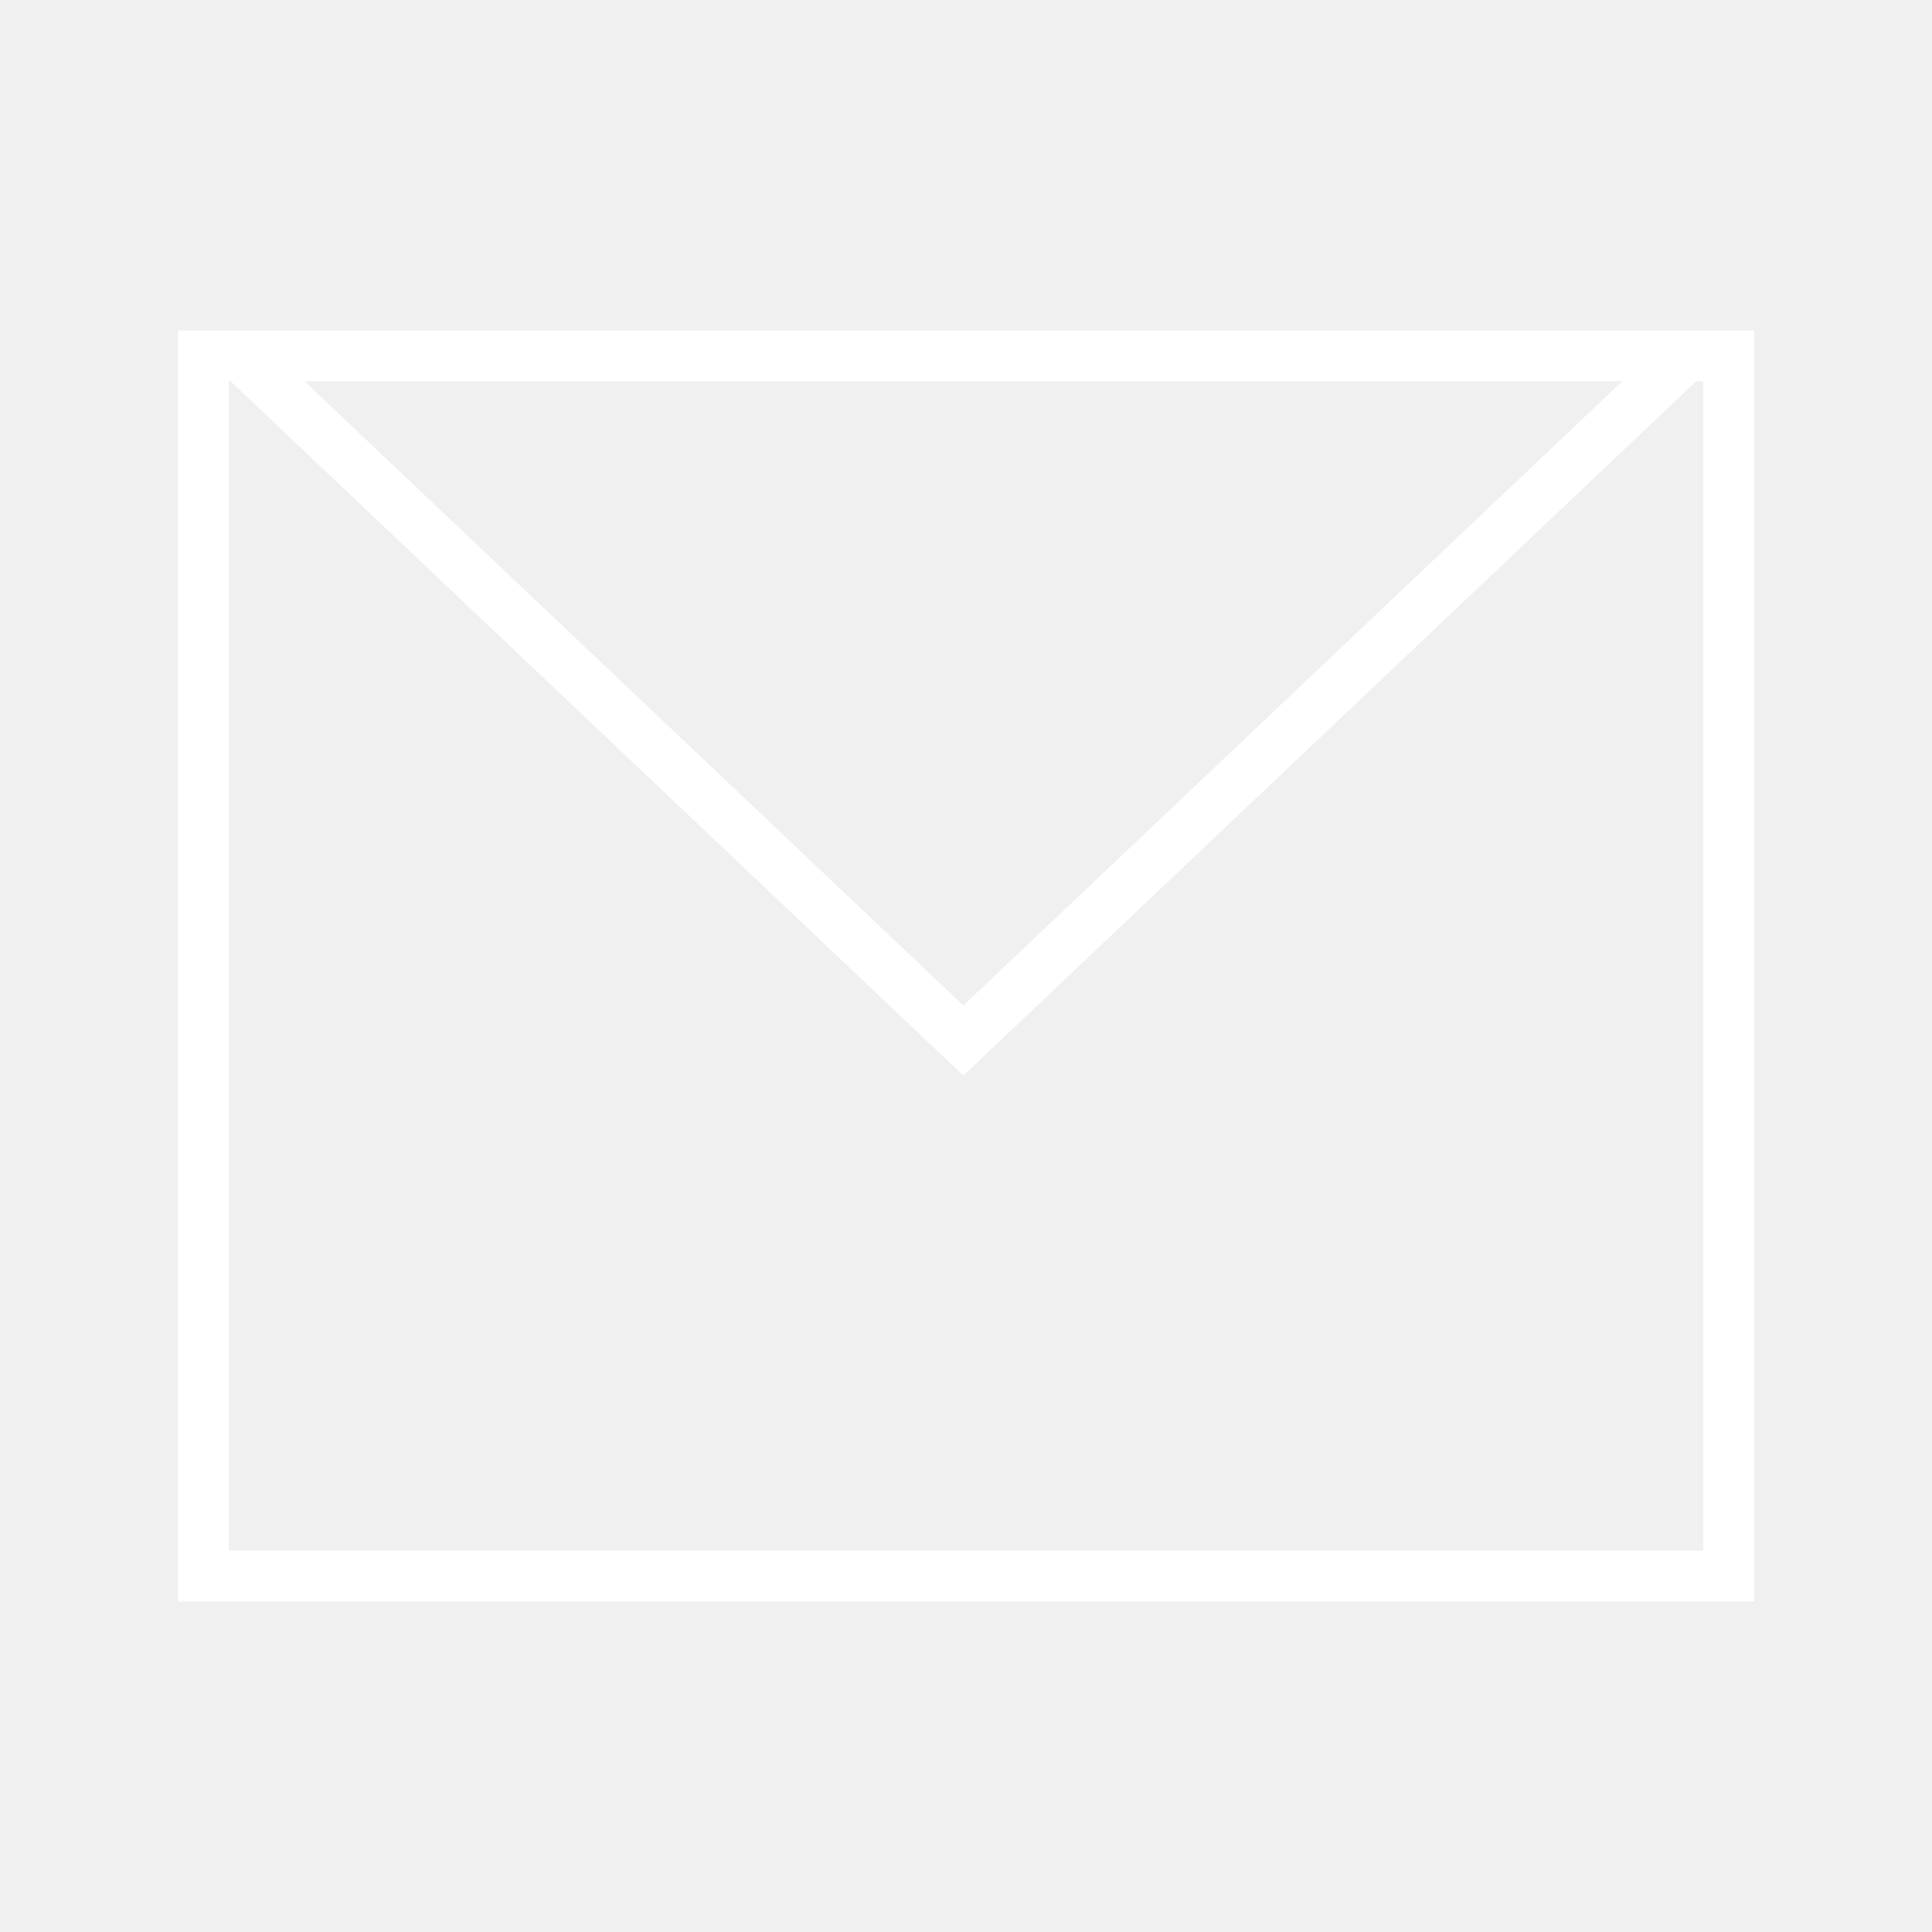
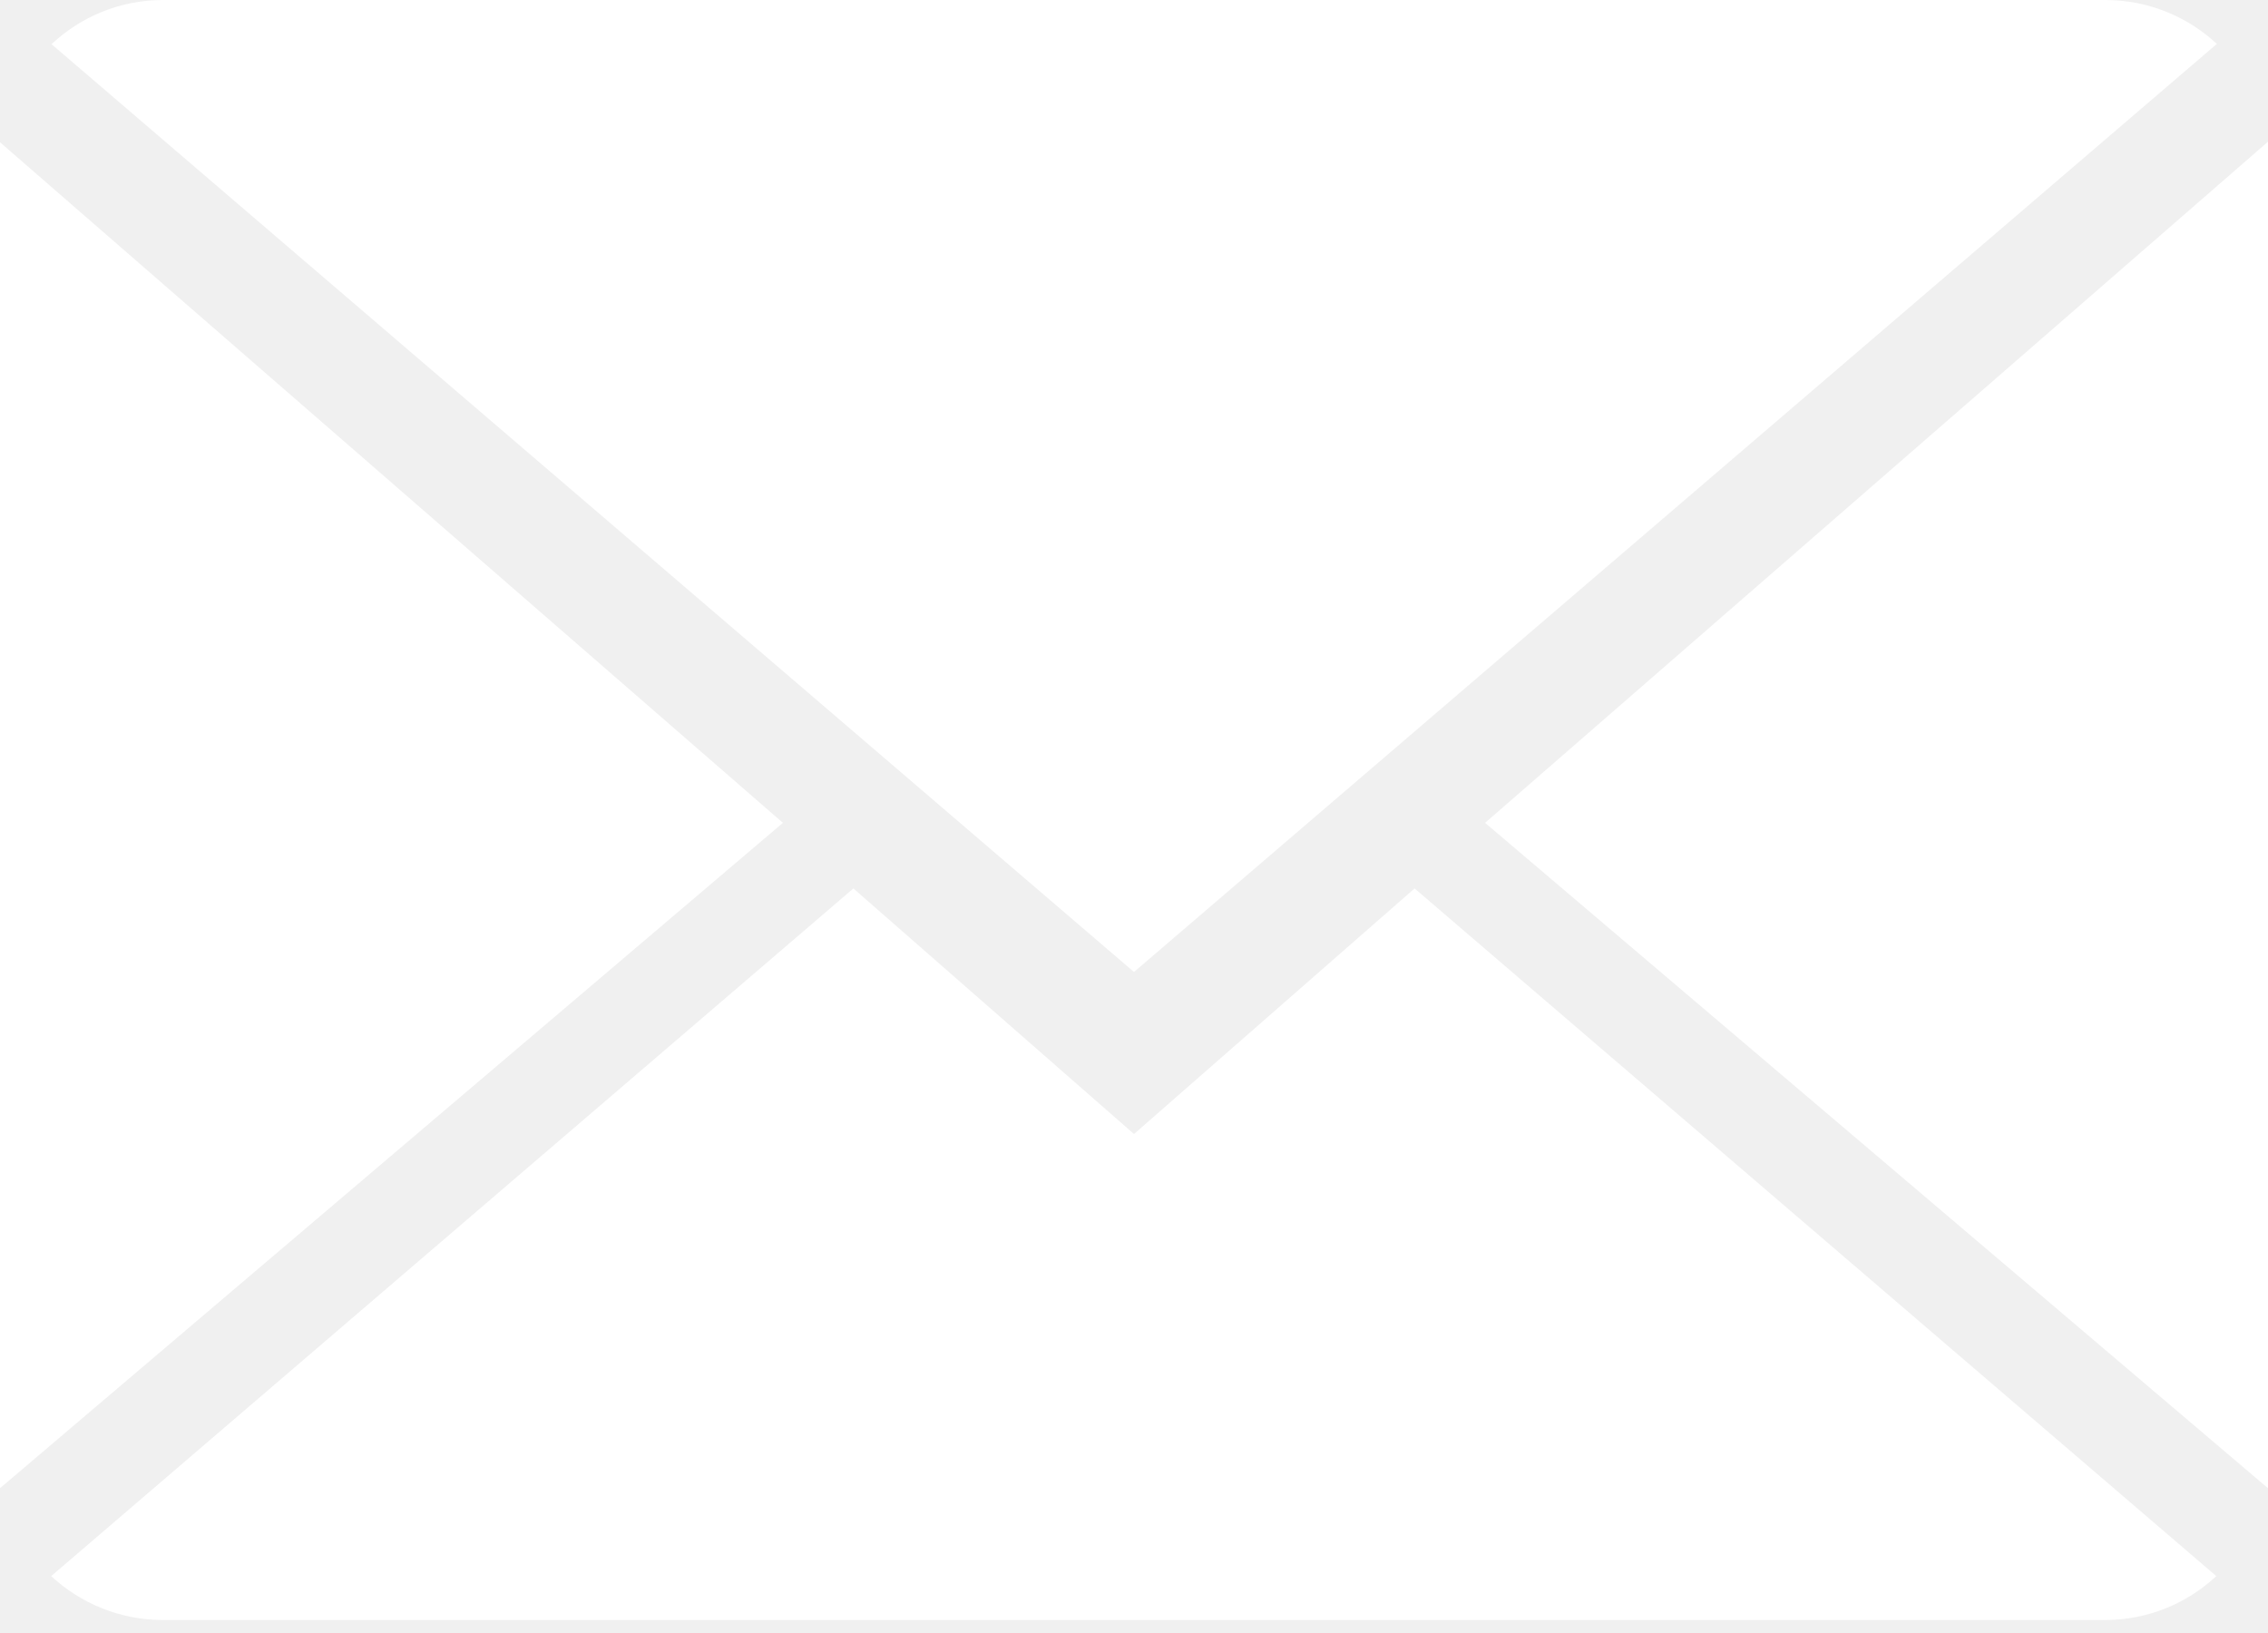
- <svg xmlns="http://www.w3.org/2000/svg" width="38px" height="38px" viewBox="0 0 38 38" version="1.1">
+ <svg xmlns="http://www.w3.org/2000/svg" width="25px" height="18px" viewBox="0 0 25 18" version="1.1">
  <defs />
  <g id="Web" stroke="none" stroke-width="1" fill="none" fill-rule="evenodd">
-     <g id="00.03-Connexion---myBall" transform="translate(-522, -528)" stroke="#FFFFFF">
-       <g id="email" transform="translate(522, 528)">
-         <g id="group" transform="translate(4, 7)">
-           <rect id="shape" stroke-linecap="round" x="0" y="0" width="30" height="24" />
-           <path d="M29.161,0 L14.948,13.466 L0.735,0" id="shape" />
+     <g id="01.00-Matchs---myBall" transform="translate(-1089, -398)" fill="#FFFFFF">
+       <g id="Group-19" transform="translate(1025, 0)">
+         <g id="close-envelope" transform="translate(64, 398)">
+           <g id="Capa_1">
+             <g id="Group">
+               <path d="M12.5,12.5 L9.407,9.793 L0.564,17.373 C0.886,17.671 1.32,17.857 1.798,17.857 L23.202,17.857 C23.679,17.857 24.111,17.671 24.43,17.373 L15.593,9.793 L12.5,12.5 L12.5,12.5 Z" id="Shape" />
+               <path d="M24.436,0.484 C24.114,0.184 23.682,0 23.202,0 L1.798,0 C1.321,0 0.889,0.186 0.568,0.487 L12.5,10.714 L24.436,0.484 L24.436,0.484 Z" id="Shape" />
+               <polygon id="Shape" points="0 1.568 0 16.404 8.63 9.07" />
+               <polygon id="Shape" points="16.37 9.07 25 16.404 25 1.562" />
+             </g>
+           </g>
        </g>
      </g>
    </g>
  </g>
</svg>
